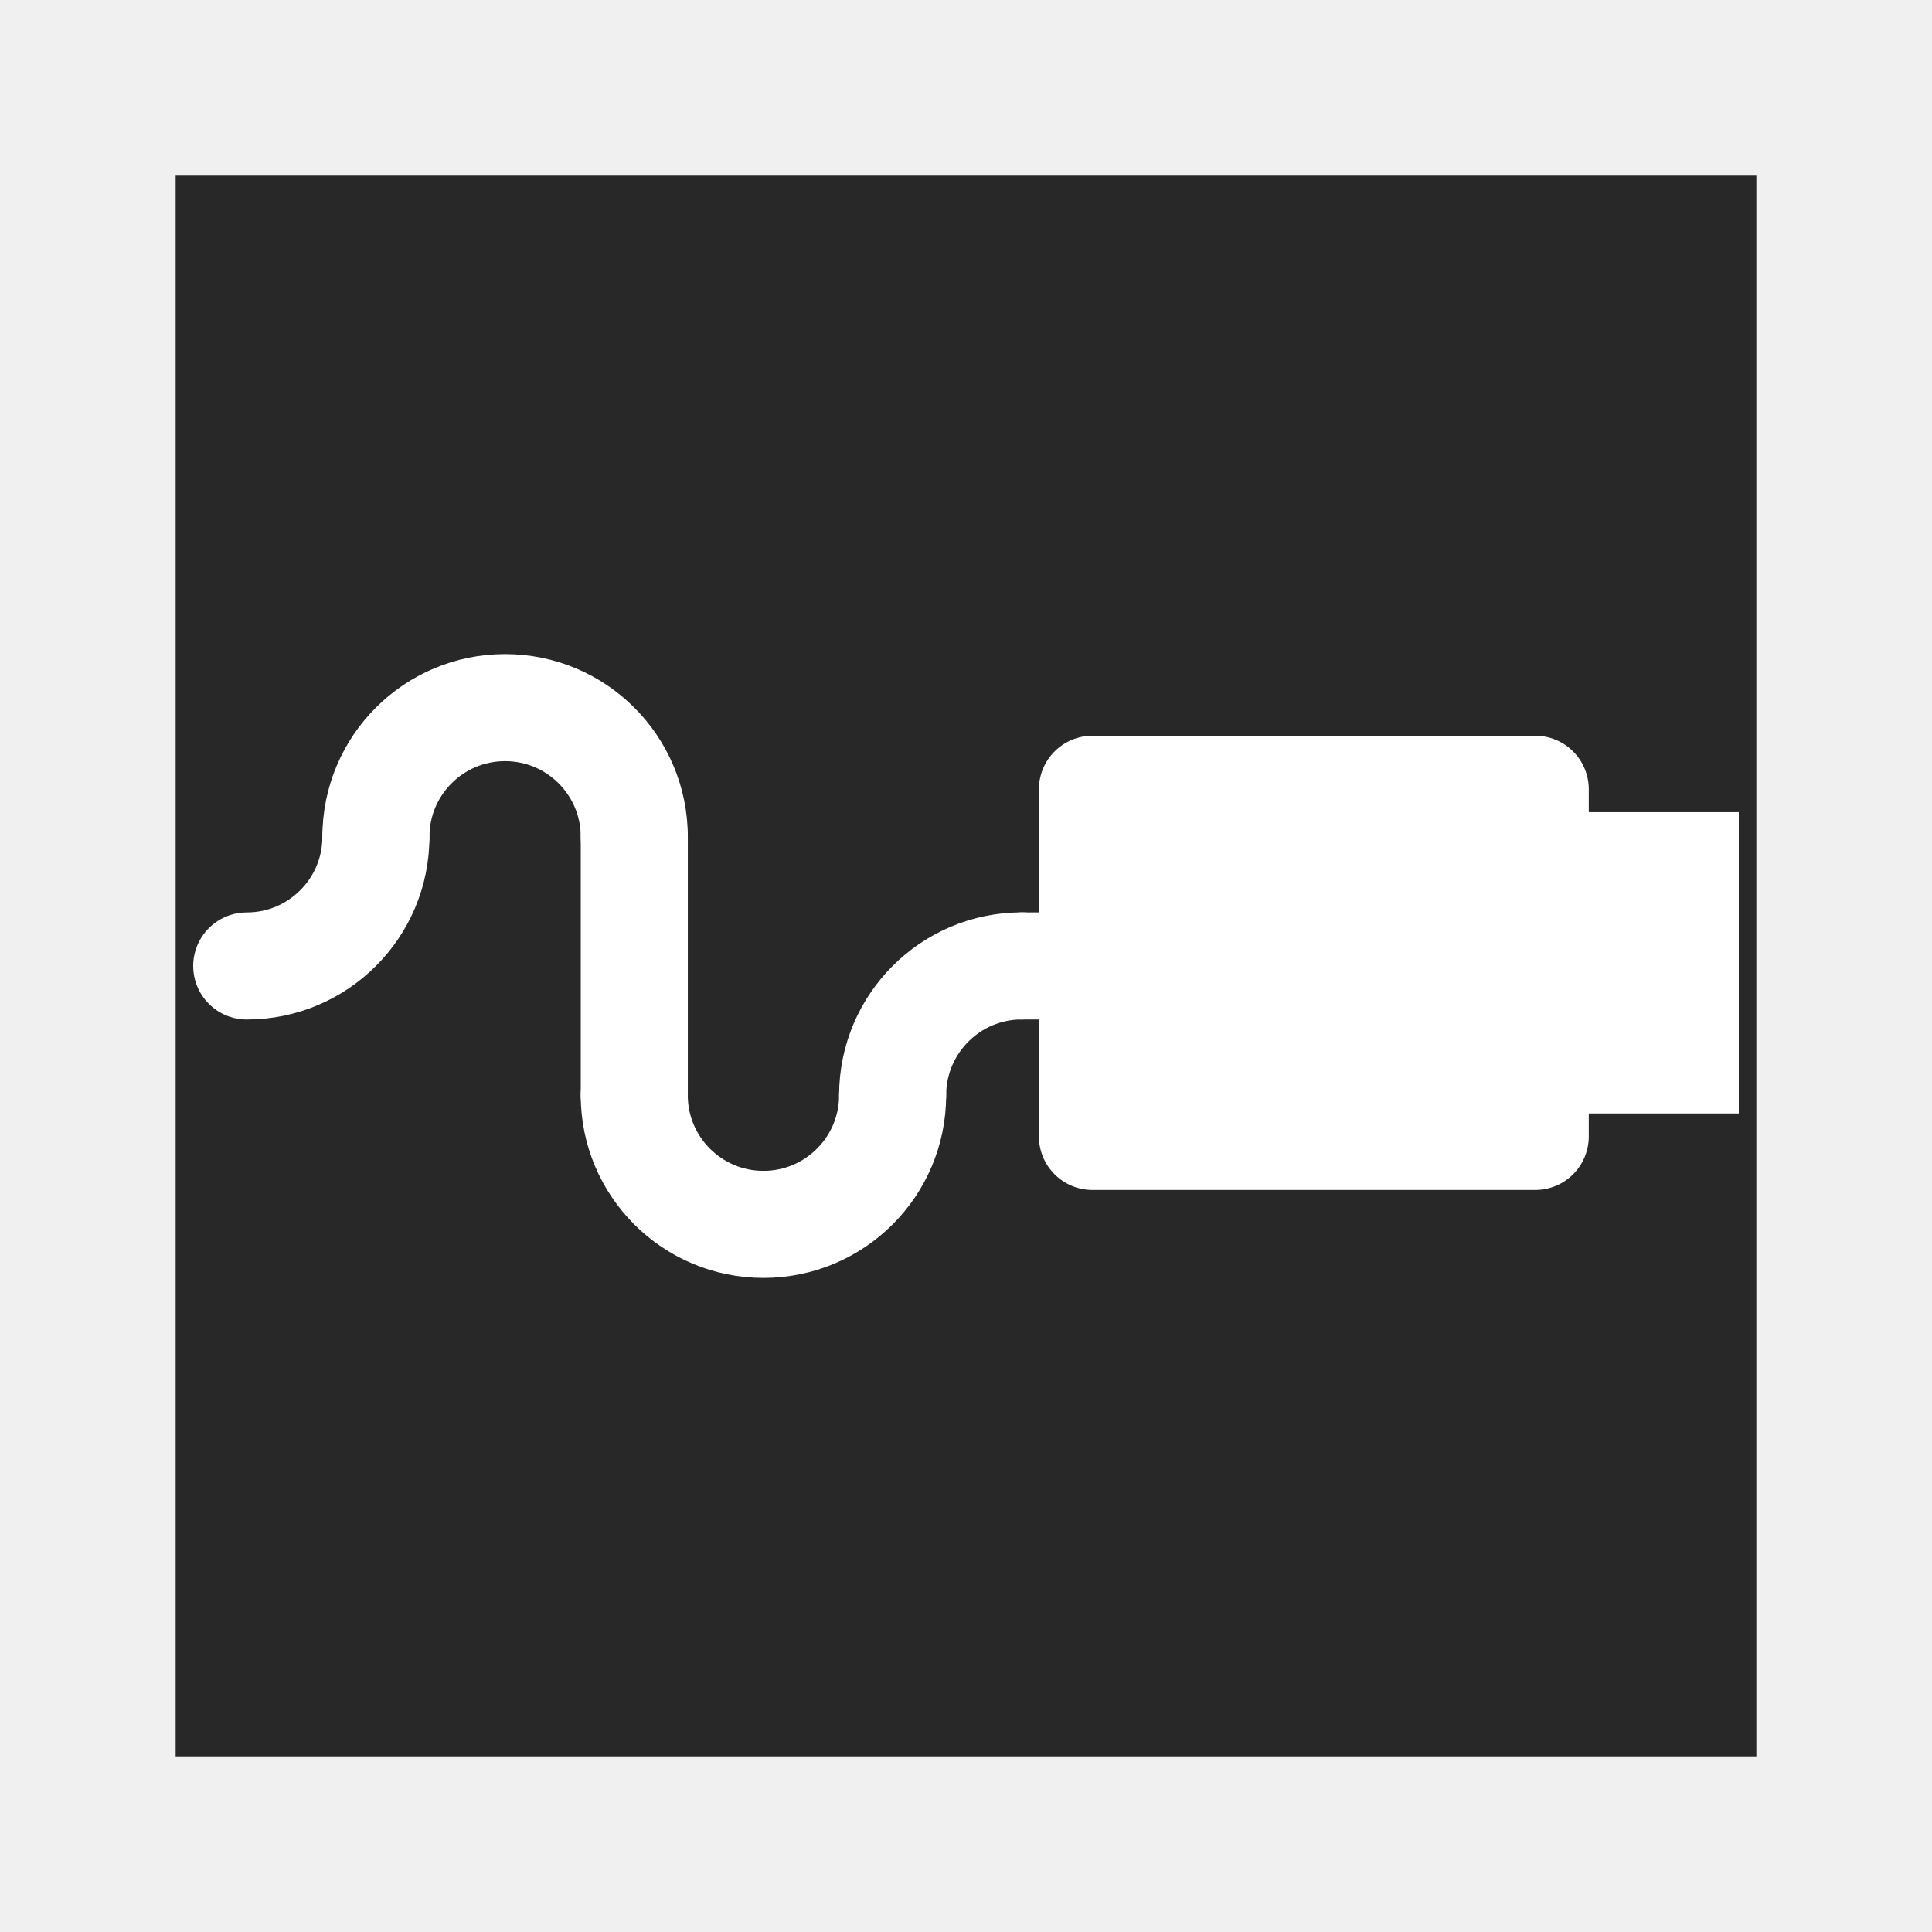
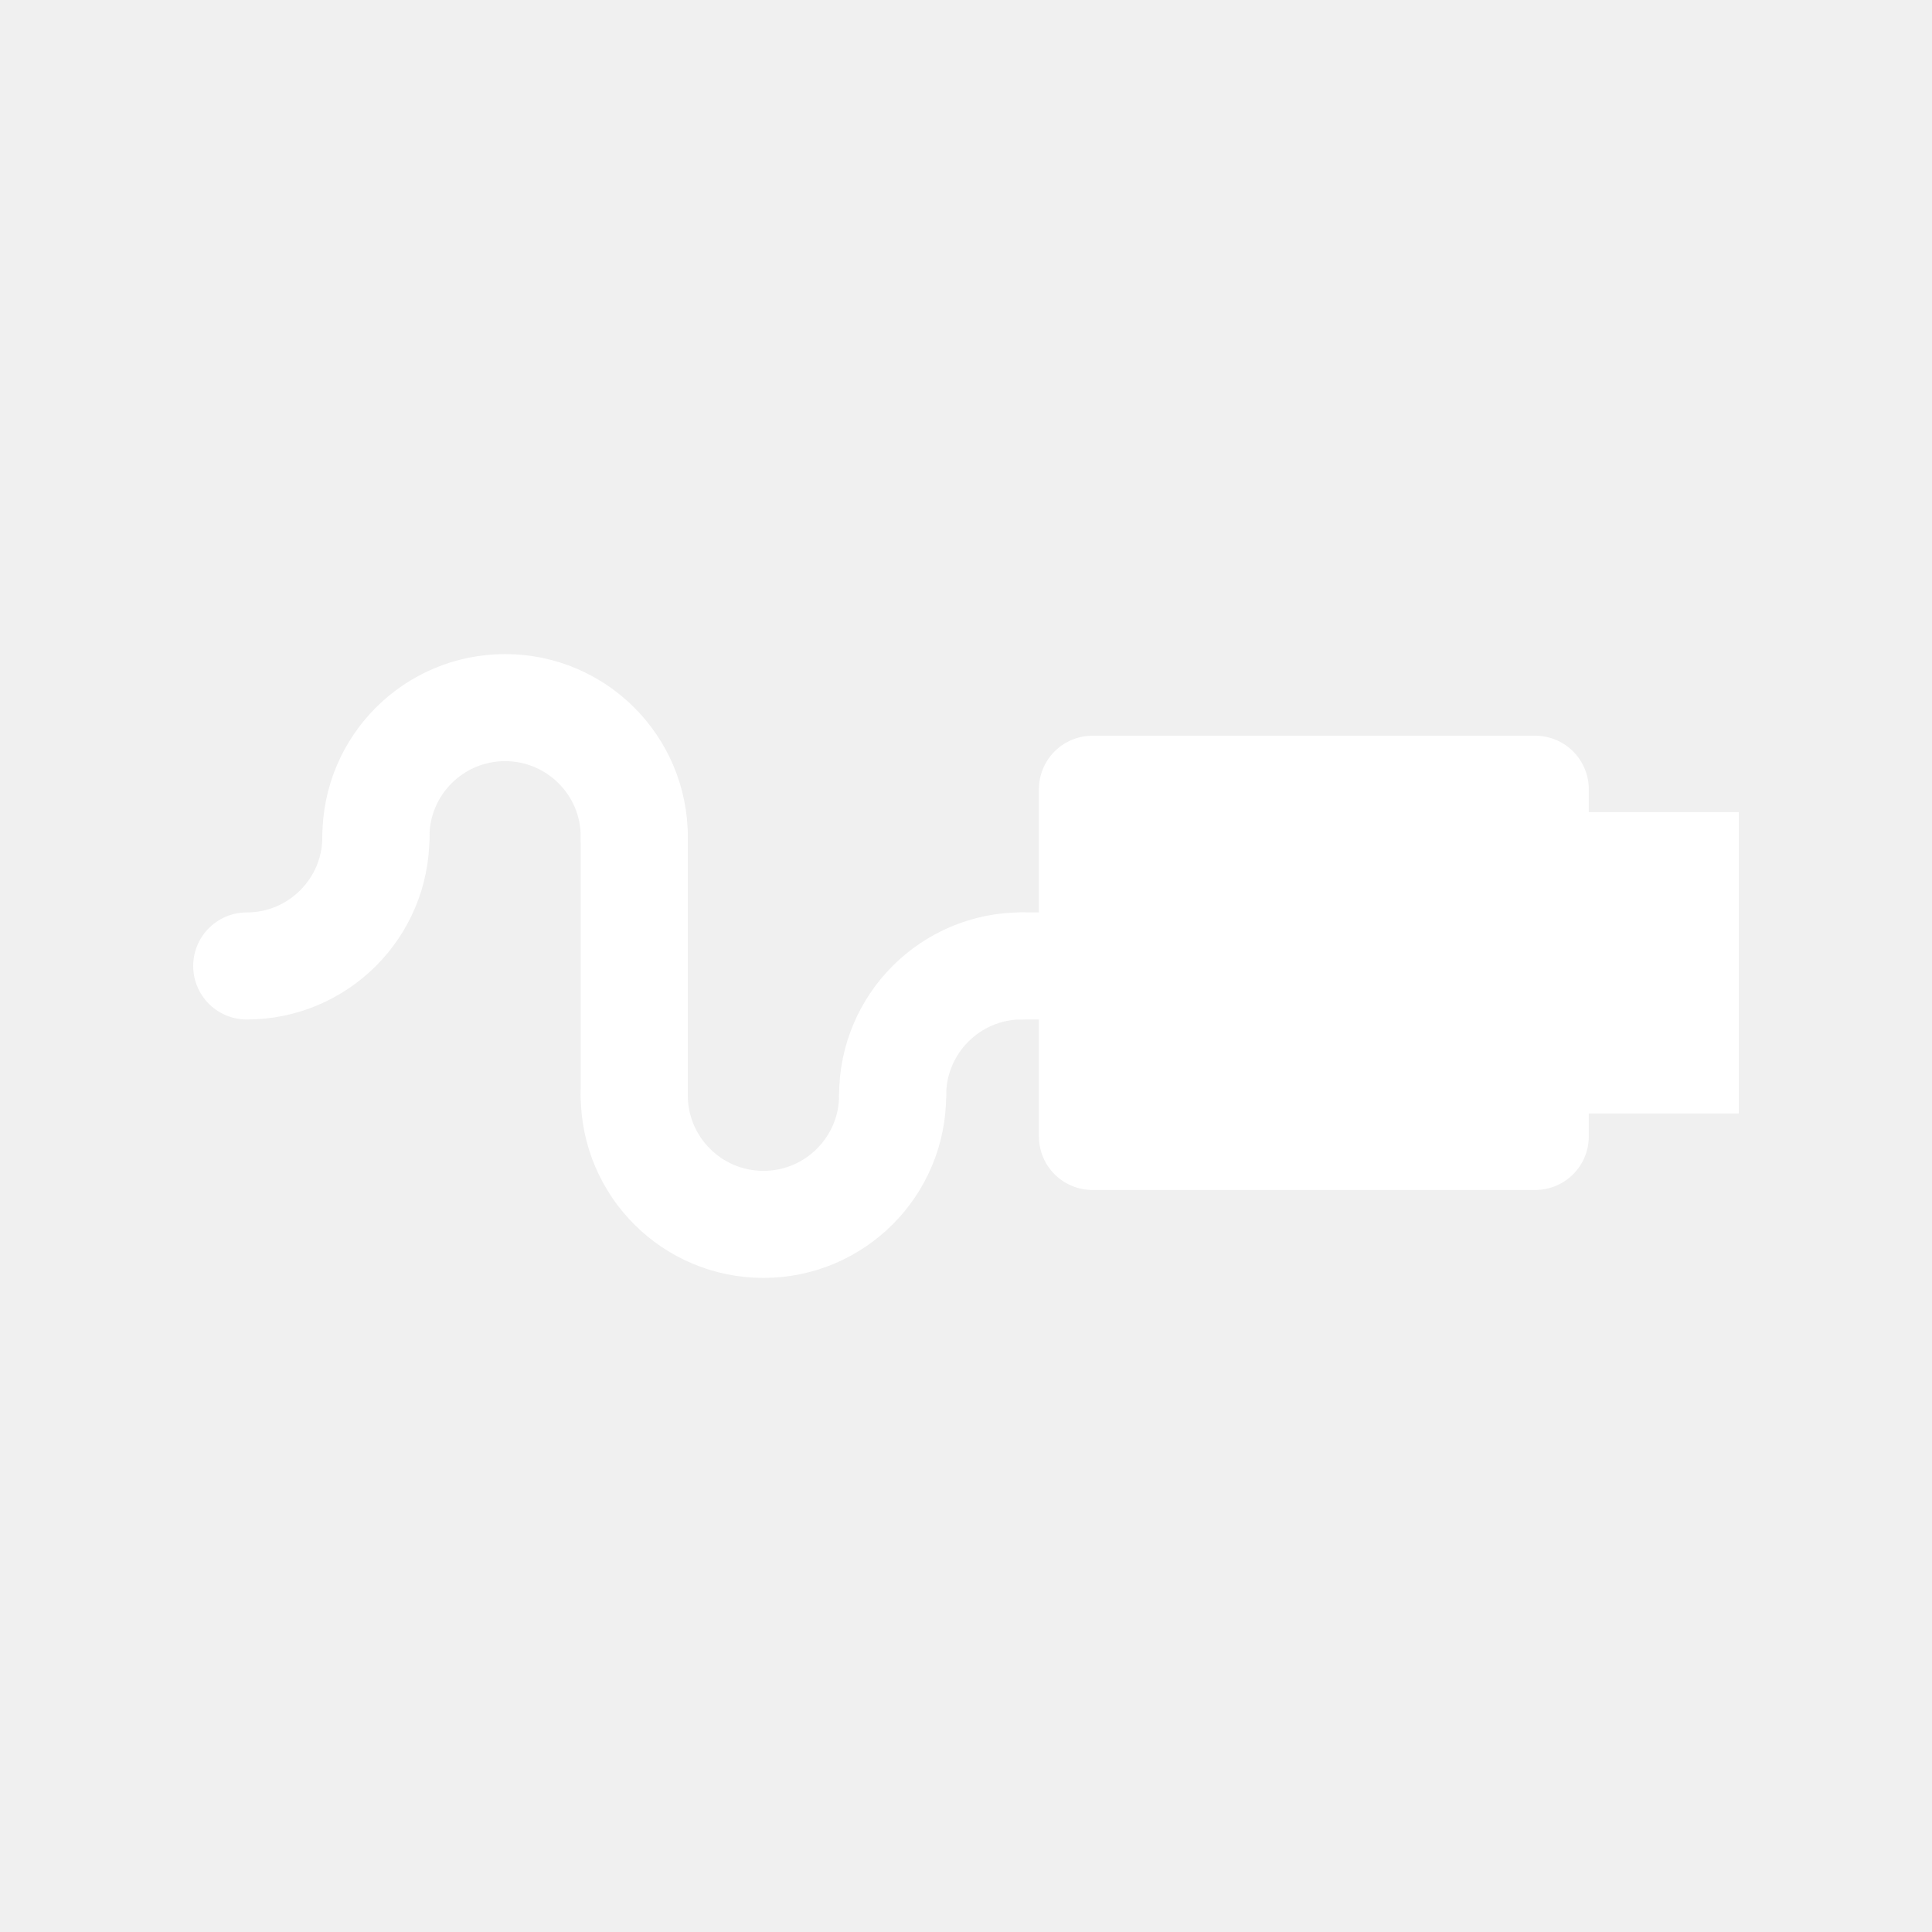
<svg xmlns="http://www.w3.org/2000/svg" version="1.1" width="55" height="55" viewBox="0 0 55 55" id="svg2" xml:space="preserve">
-   <defs id="defs13" />
-   <rect width="42.764" height="42.764" x="6.118" y="6.118" id="rect2986" style="fill:#282828;fill-opacity:1;stroke:#282828;stroke-width:2.236;stroke-linecap:round;stroke-linejoin:miter;stroke-miterlimit:4;stroke-opacity:1;stroke-dasharray:none" />
  <g transform="matrix(0.8707871,0,0,0.8707871,3.282106,2.929873)" id="network-wired_1_" style="display:block">
    <g id="network-wired">
      <line id="line3076" y2="23.993" y1="32.439" x2="16.967" x1="16.967" style="fill:none;stroke:#ffffff;stroke-width:3.5;stroke-linecap:round" />
      <line id="line3078" y2="28.215" y1="28.215" x2="34.938" x1="29.637" style="fill:none;stroke:#ffffff;stroke-width:3.5;stroke-linecap:round" />
      <rect width="9.794" height="7.599" x="42.157" y="24.312" id="rect3080" style="fill:#ffffff;stroke:#ffffff;stroke-width:2.25;stroke-linecap:round" />
      <path d="m 16.967,23.993 c 0,-2.334 -1.892,-4.224 -4.224,-4.224 -2.332,0 -4.223,1.889 -4.223,4.224" id="path3082" style="fill:none;stroke:#ffffff;stroke-width:3.5;stroke-linecap:round;stroke-linejoin:round" />
      <path d="m 25.413,32.439 c 0,2.334 -1.891,4.224 -4.224,4.224 -2.332,0 -4.223,-1.89 -4.223,-4.224" id="path3084" style="fill:none;stroke:#ffffff;stroke-width:3.5;stroke-linecap:round;stroke-linejoin:round" />
      <path d="m 25.413,32.439 c 0,-2.332 1.893,-4.226 4.224,-4.226" id="path3086" style="fill:none;stroke:#ffffff;stroke-width:3.5;stroke-linecap:round;stroke-linejoin:round" />
      <path d="m 8.52,23.993 c 0,2.332 -1.892,4.222 -4.223,4.222" id="path3088" style="fill:none;stroke:#ffffff;stroke-width:3.5;stroke-linecap:round;stroke-linejoin:round" />
      <rect width="14.477" height="11.35" x="31.945" y="22.438" id="rect3090" style="fill:#ffffff;stroke:#ffffff;stroke-width:3.5;stroke-linecap:round;stroke-linejoin:round" />
    </g>
  </g>
</svg>
